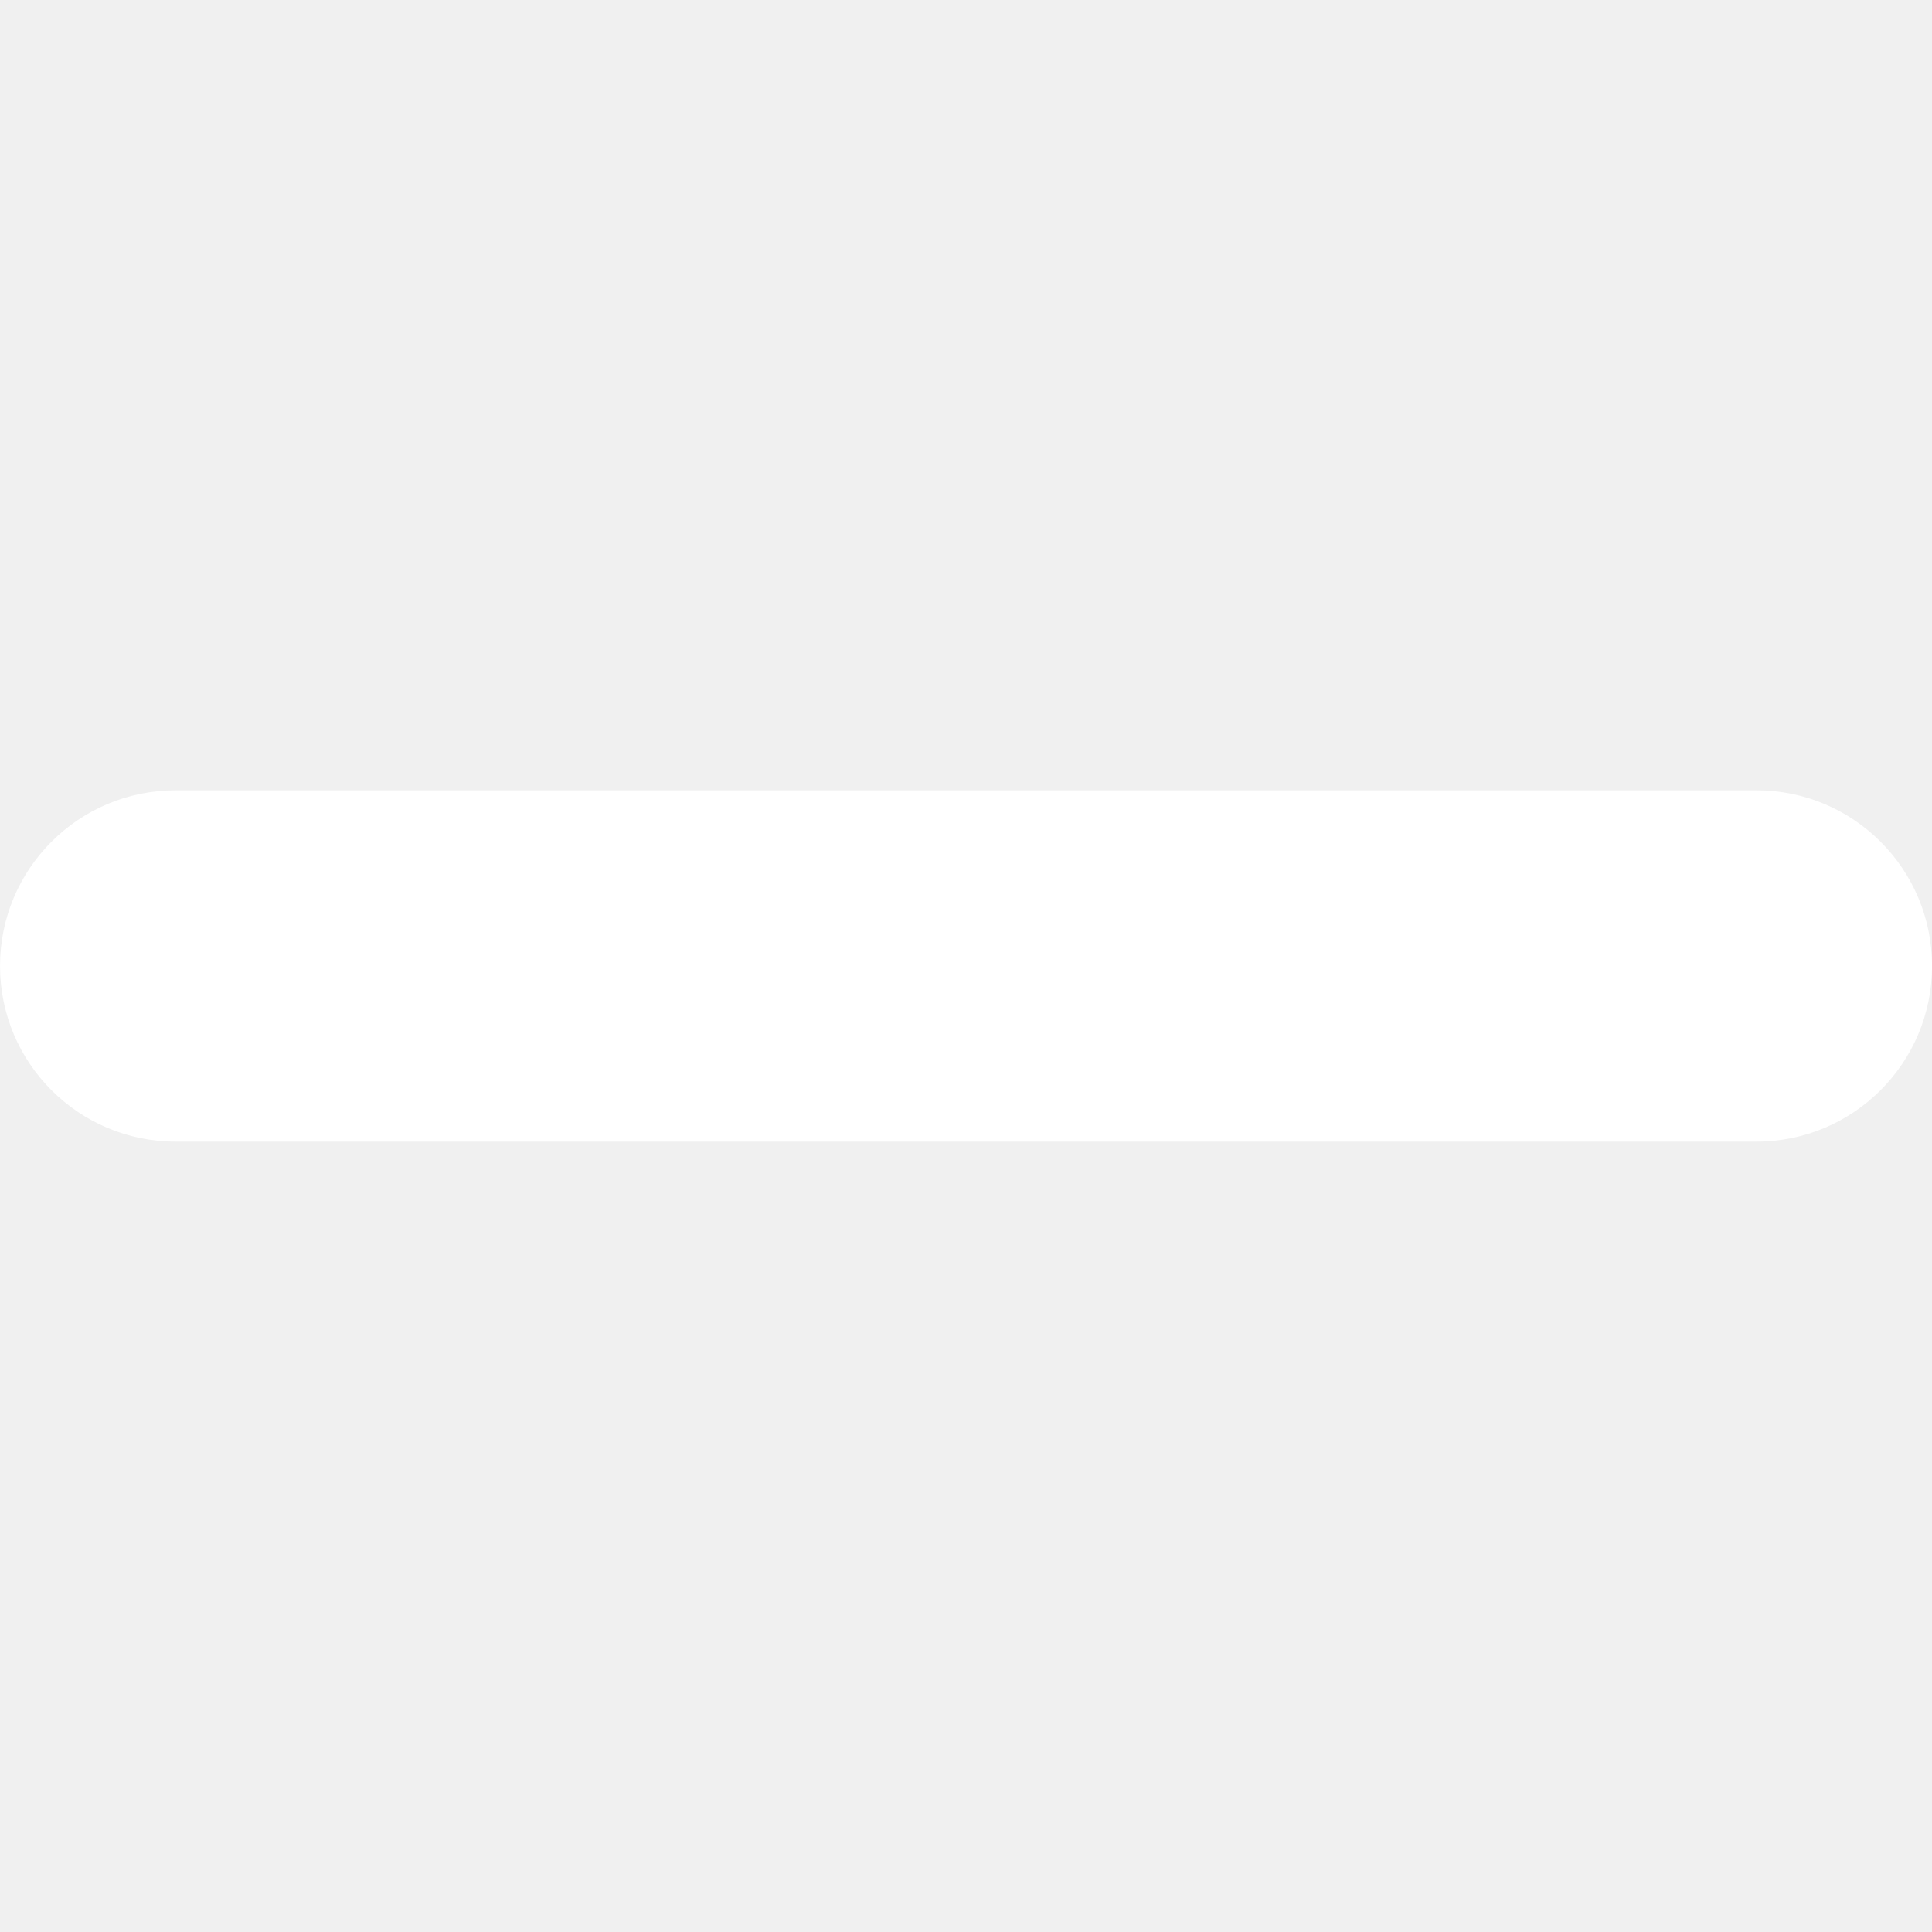
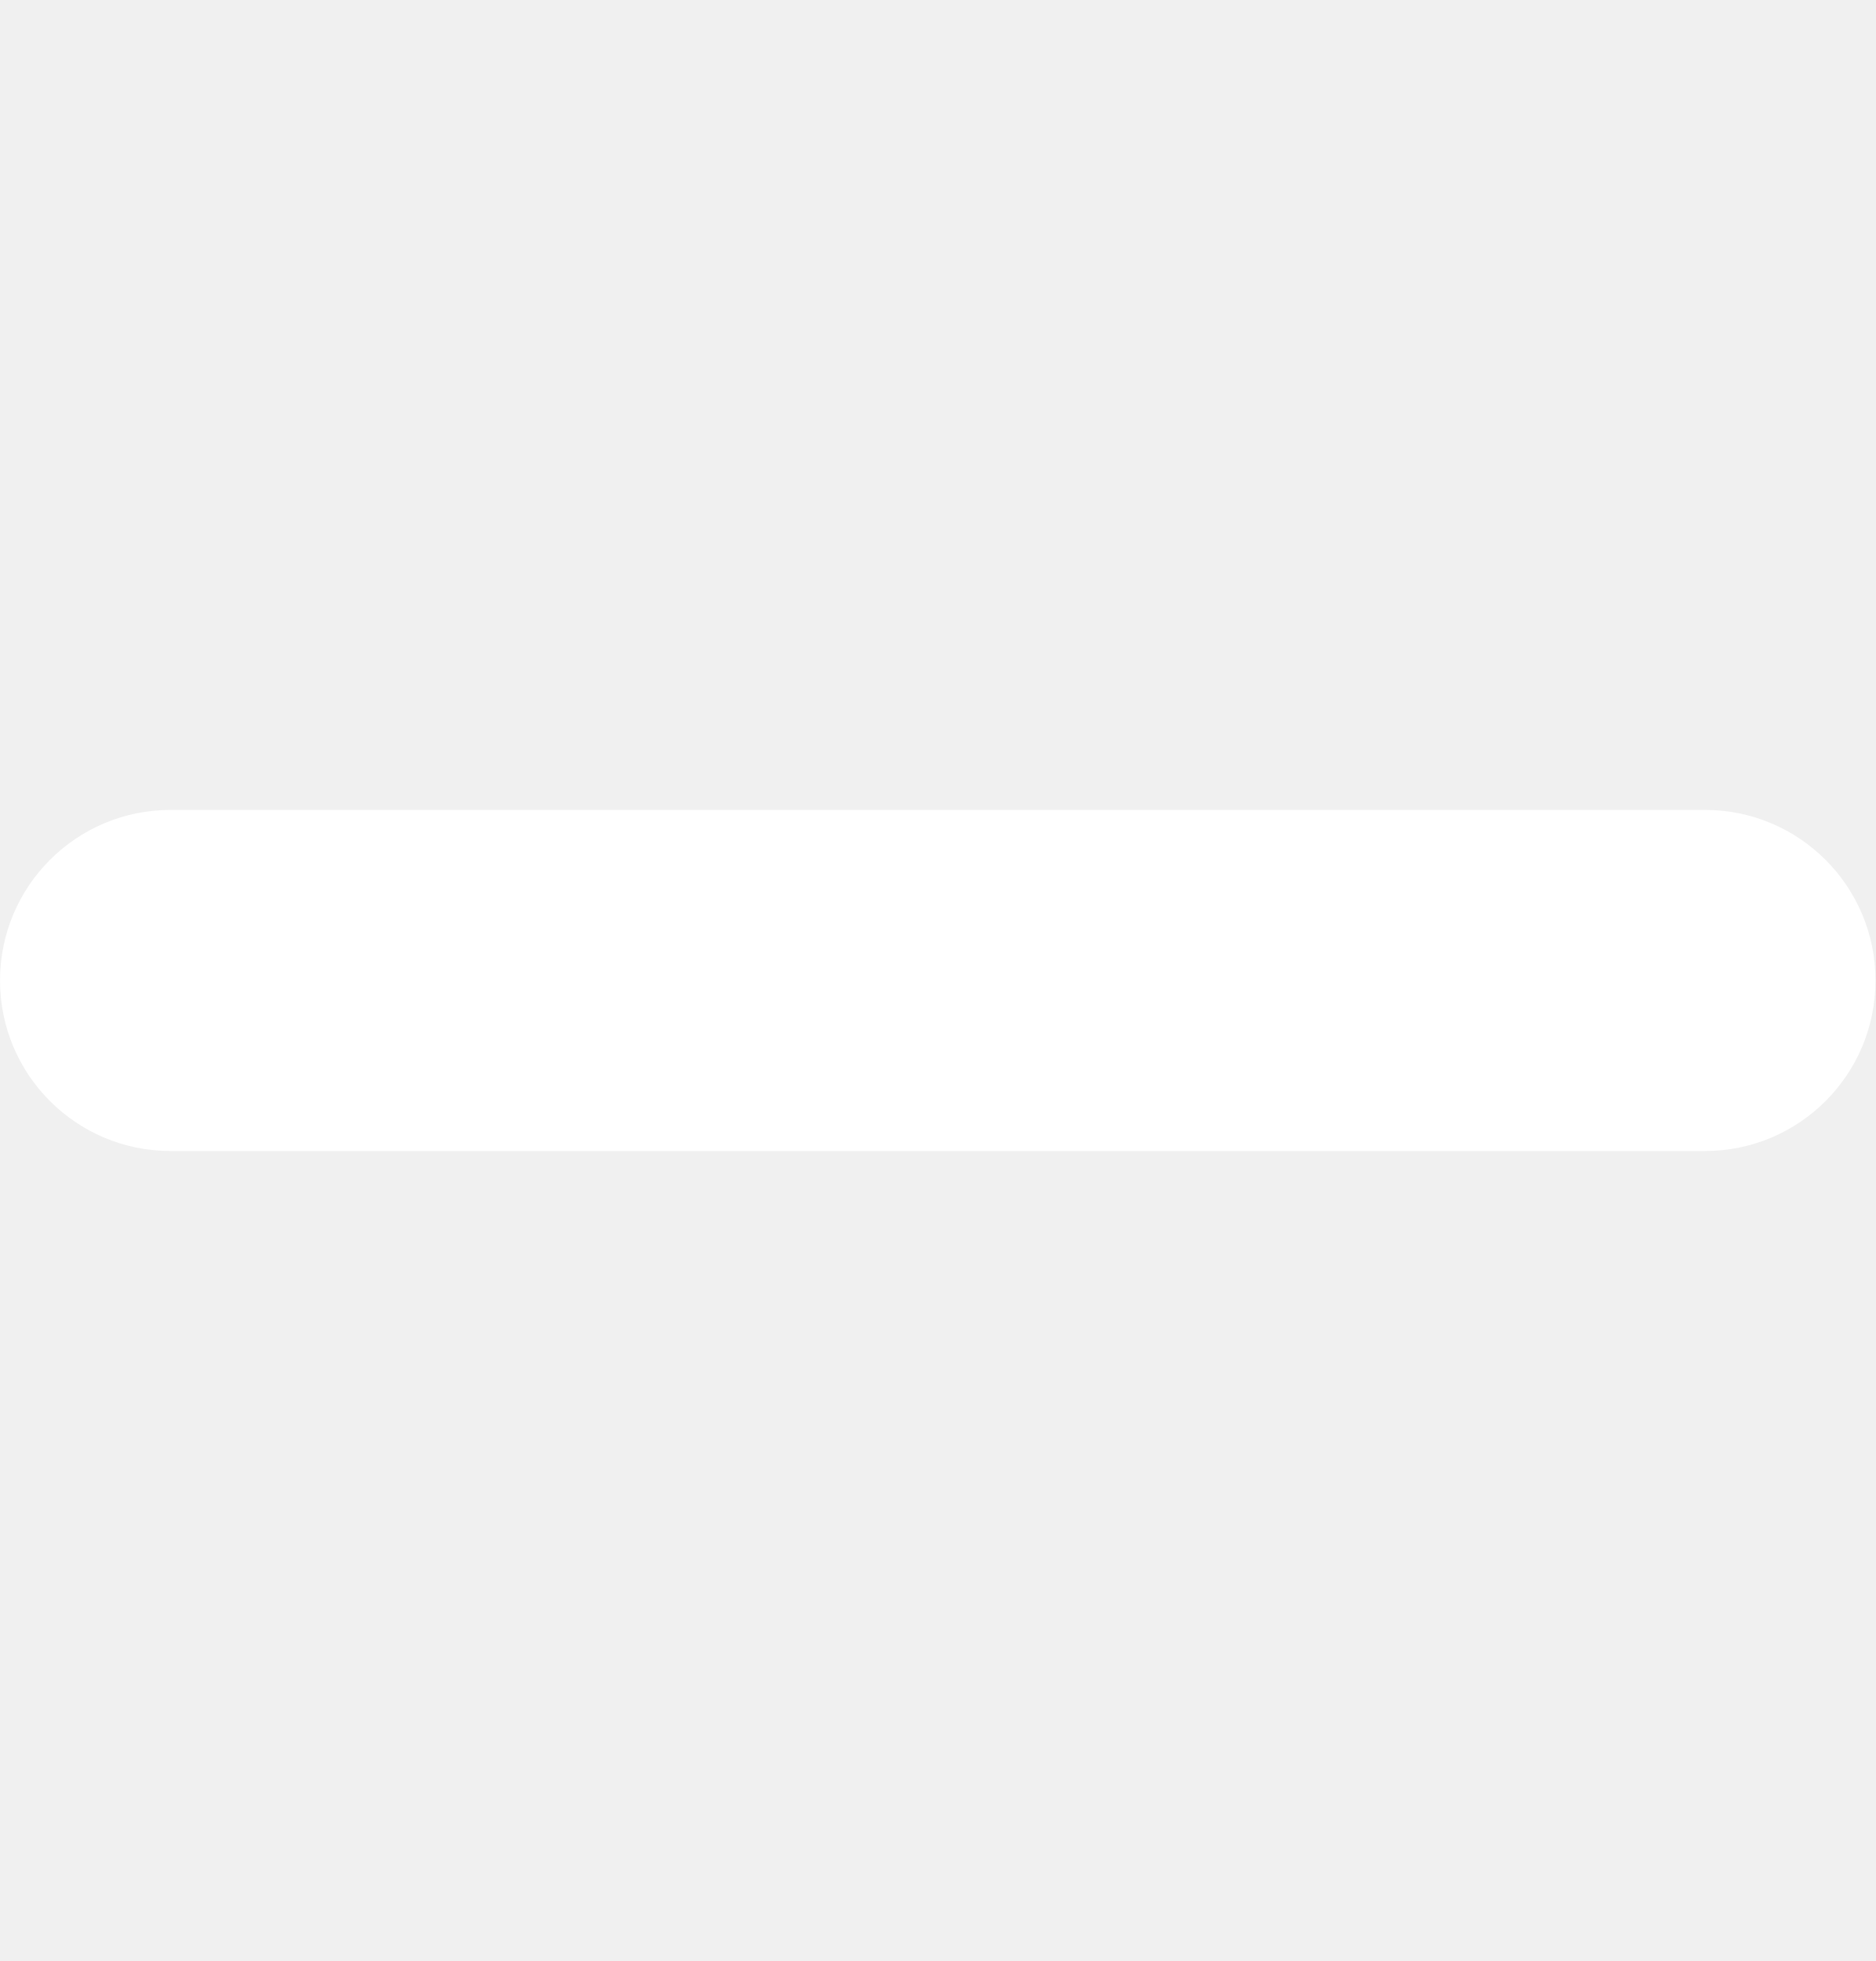
- <svg xmlns="http://www.w3.org/2000/svg" width="18" height="18" viewBox="0 0 18 3.273" fill="none">
+ <svg xmlns="http://www.w3.org/2000/svg" width="22" height="23" viewBox="0 0 18 3.273" fill="none">
  <rect id="Rectangle 285" y="3.273" rx="1.636" width="3.273" height="18" transform="rotate(-90 0 3.272705)" fill="#FFFFFF" fill-opacity="1" />
</svg>
